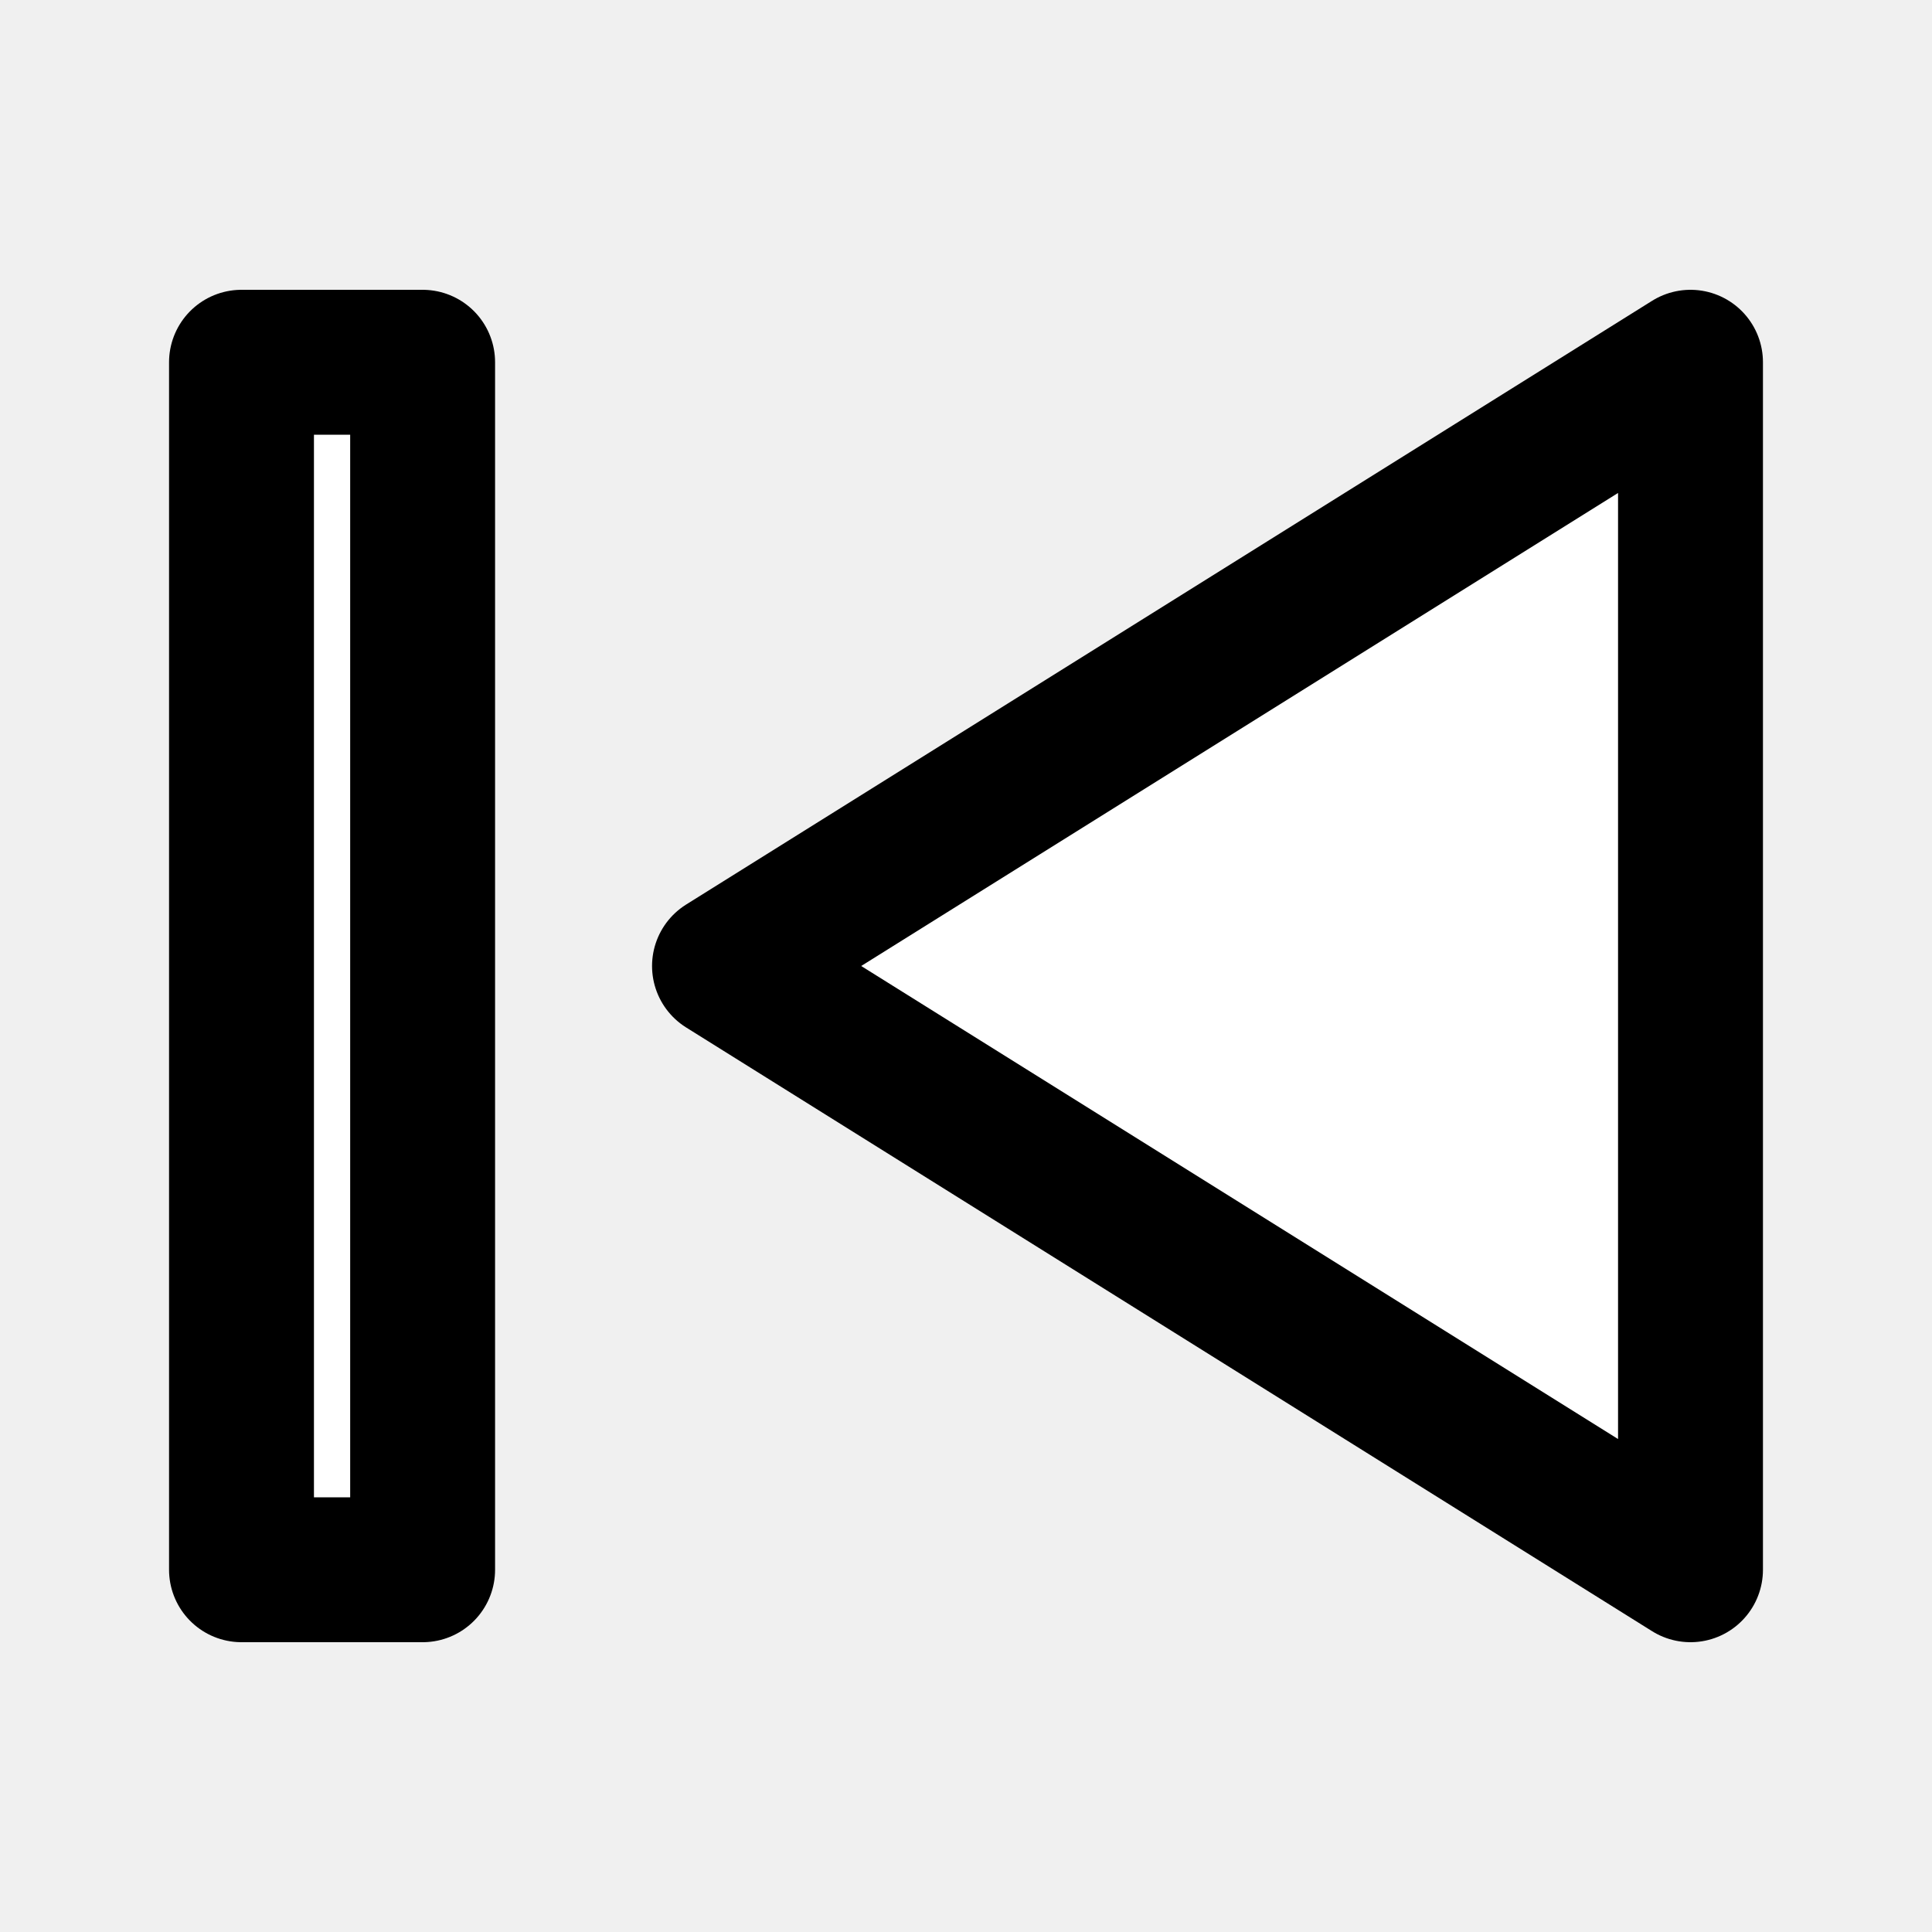
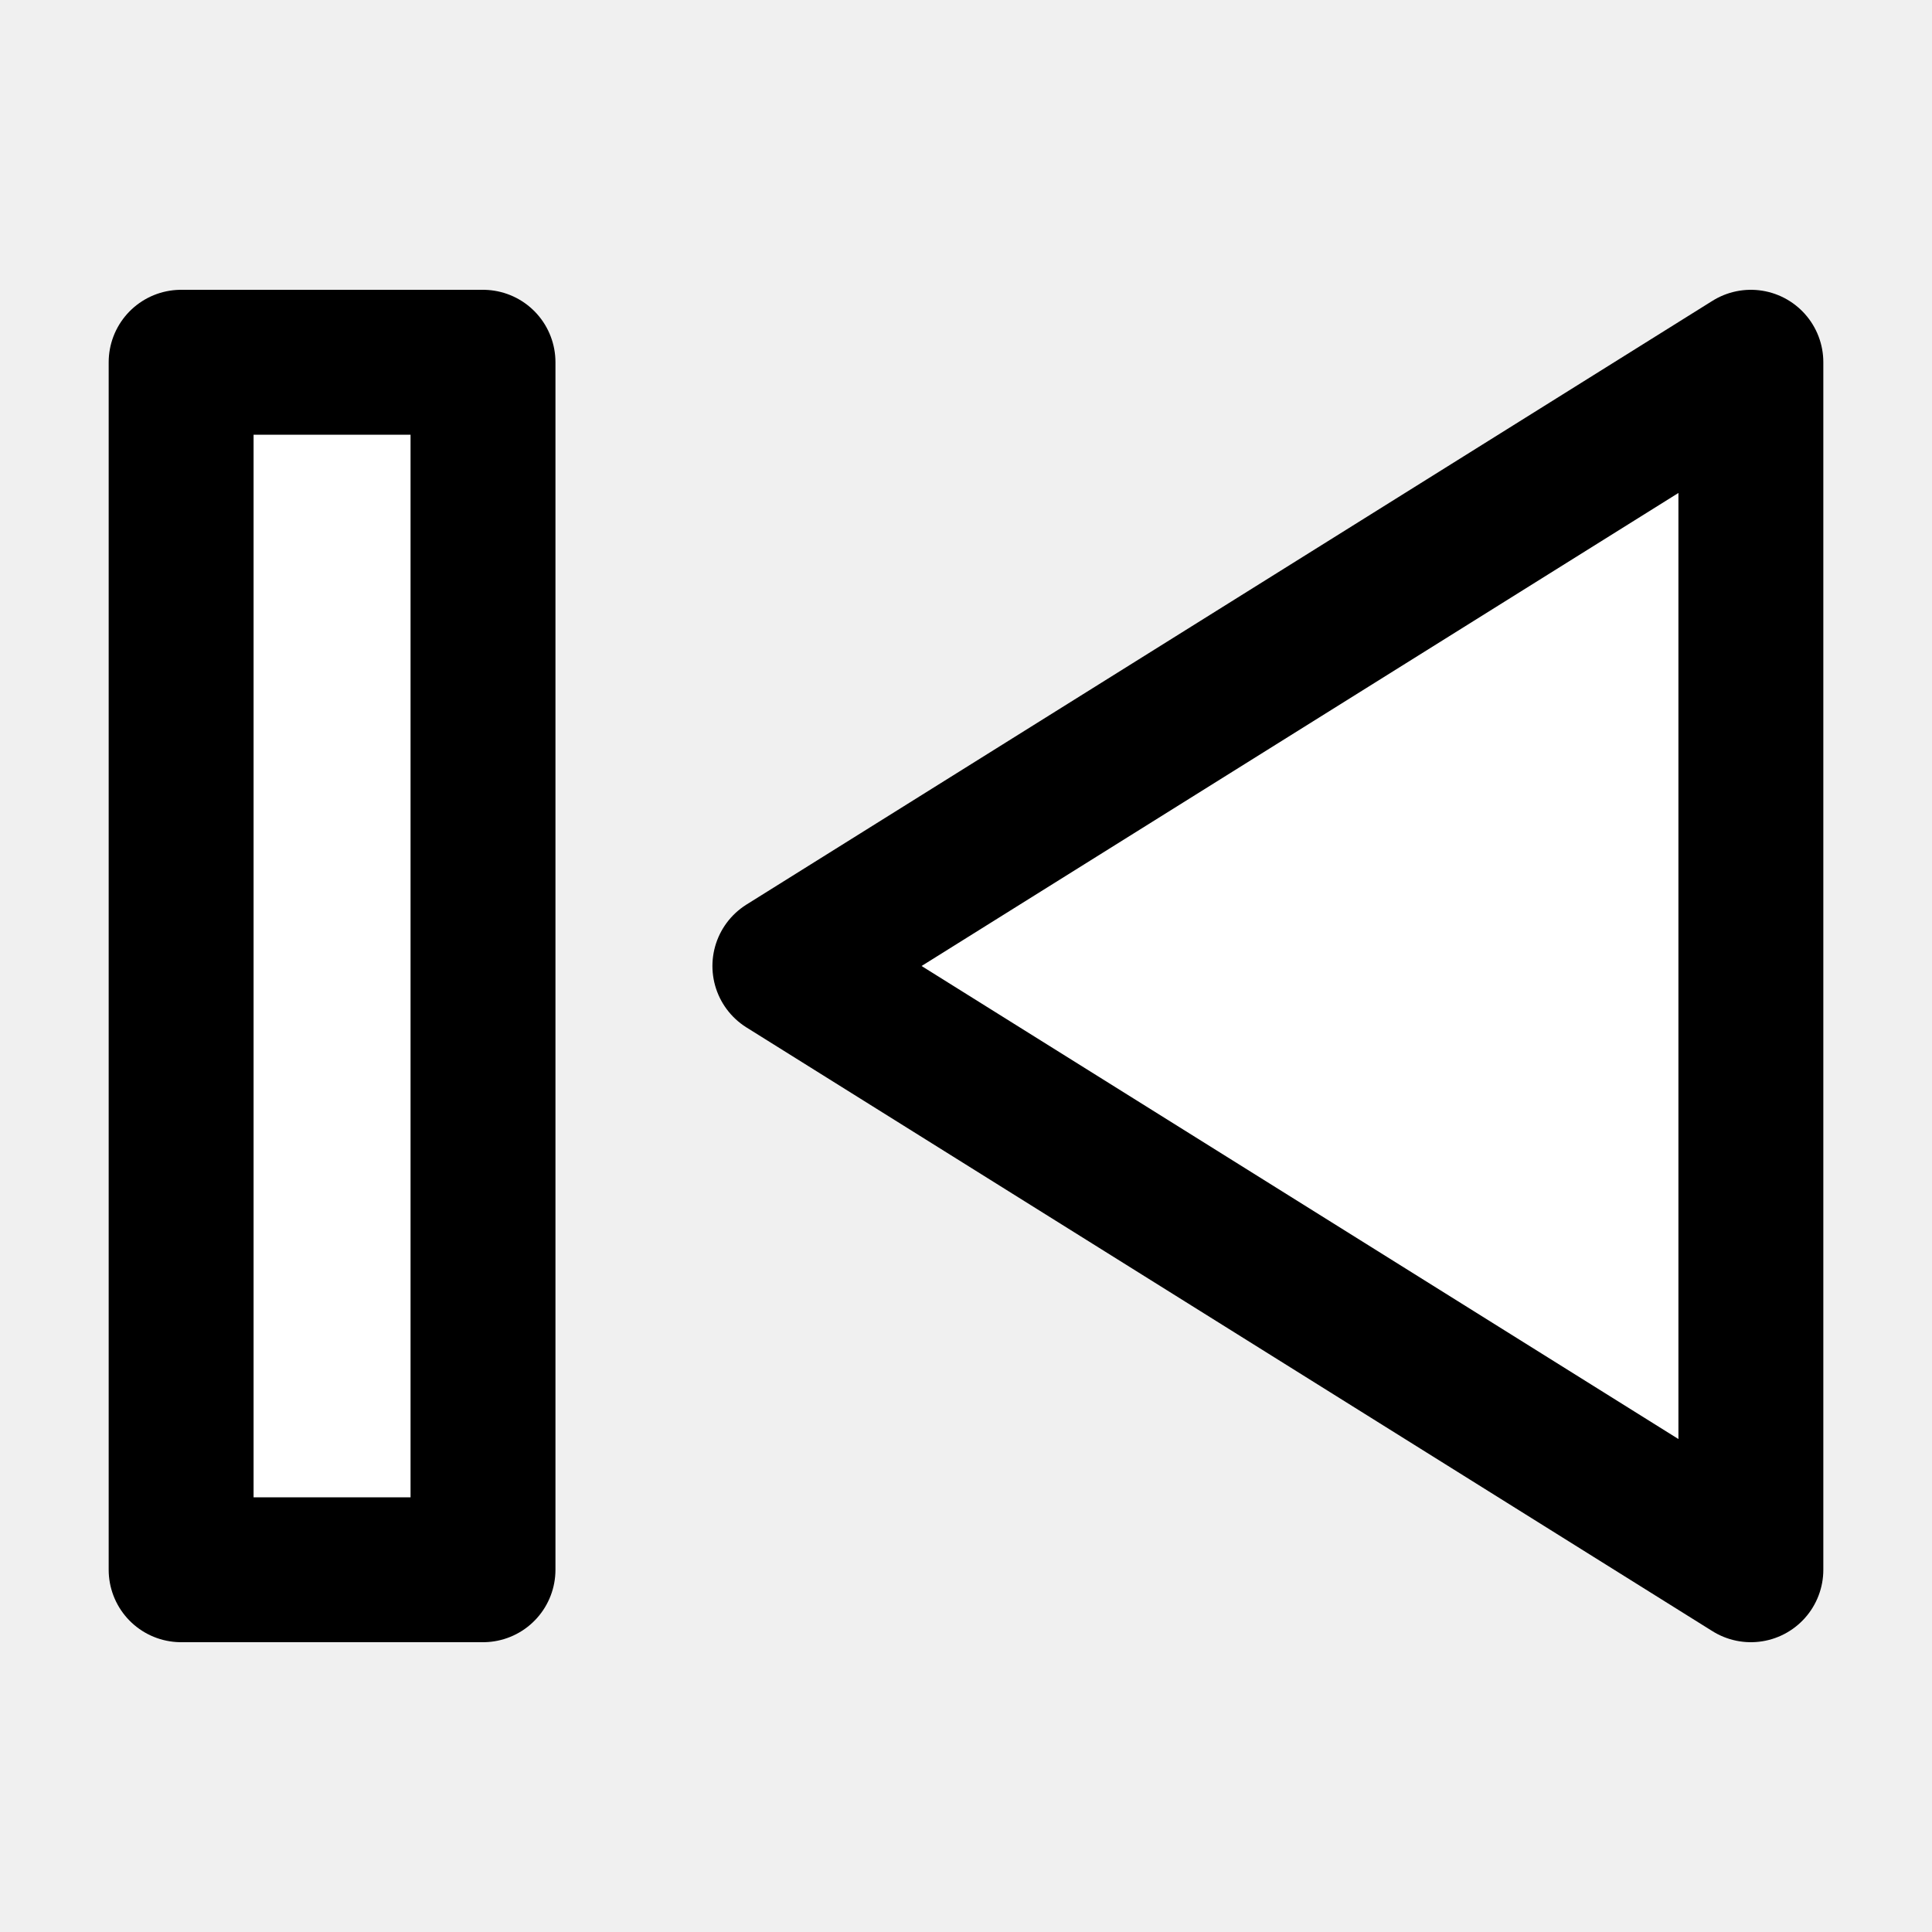
<svg xmlns="http://www.w3.org/2000/svg" width="32" height="32" viewBox="0 0 32 32">
-   <rect x="4" y="6" width="3" height="20" fill="#ffffff" stroke="#000000" stroke-width="2.4" stroke-linejoin="round" />
-   <polygon points="28,6 12,16 28,26" fill="#ffffff" stroke="#000000" stroke-width="2.4" stroke-linejoin="round" />
+   <rect x="3" y="6" width="5" height="20" fill="#ffffff" stroke="#000000" stroke-width="2.4" stroke-linejoin="round" />
+   <polygon points="29,6 13,16 29,26" fill="#ffffff" stroke="#000000" stroke-width="2.4" stroke-linejoin="round" />
</svg>
